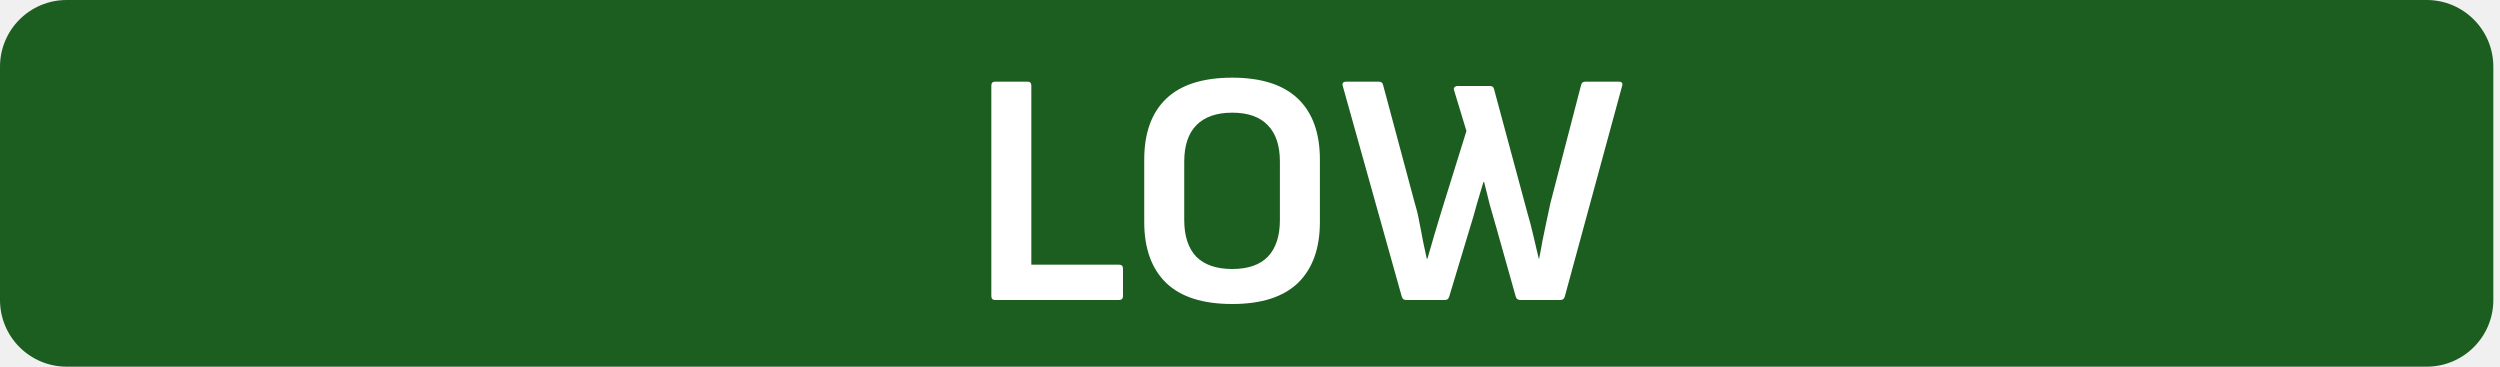
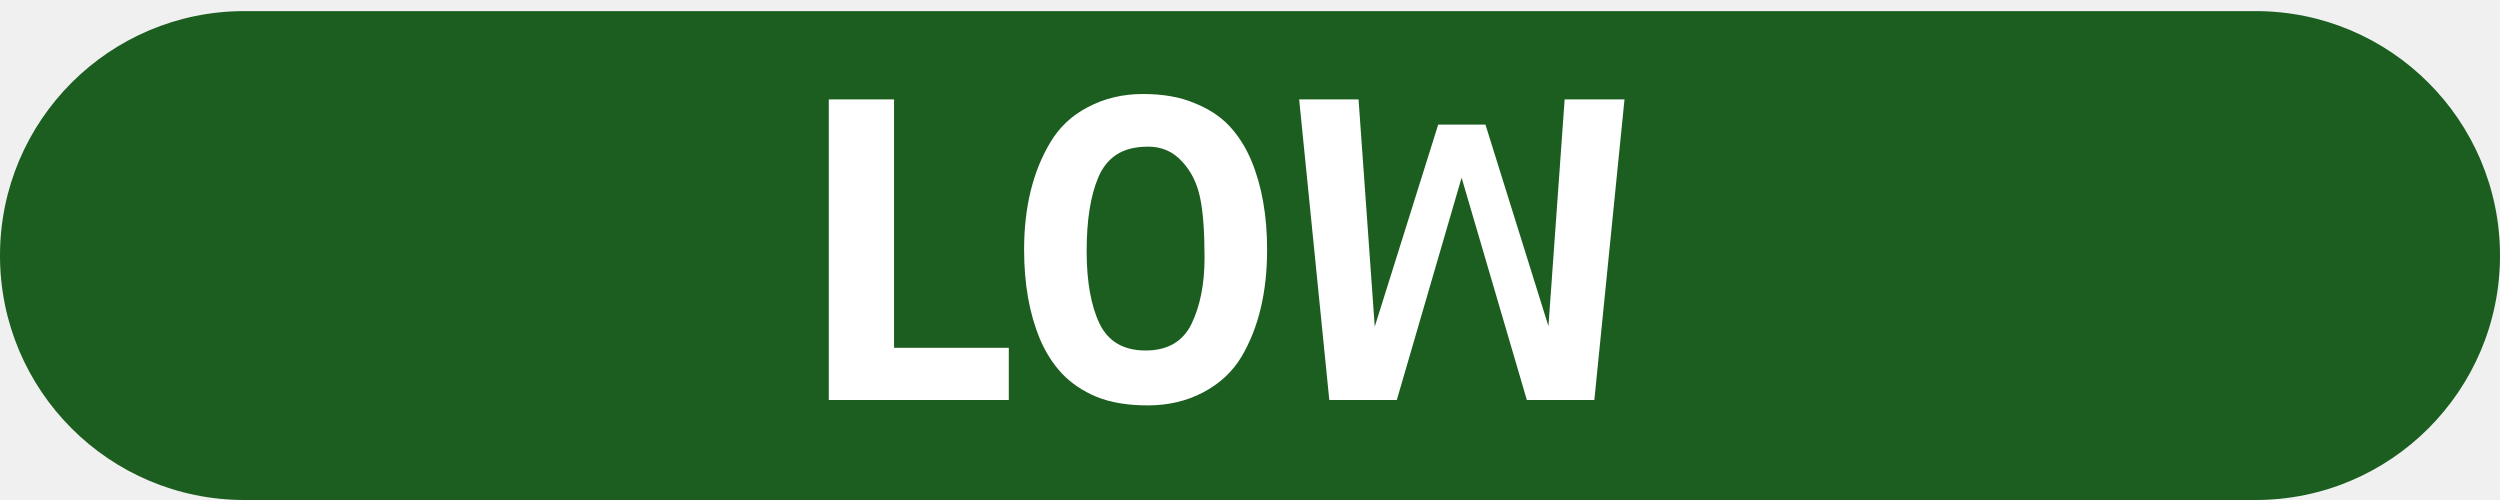
- <svg xmlns="http://www.w3.org/2000/svg" width="75" height="11" viewBox="0 0 75 11" fill="none">
-   <rect width="74.8" height="11" rx="2" fill="#1B5E20" />
-   <path d="M29.85 9C29.777 9 29.74 8.96 29.74 8.88V2.57C29.74 2.49 29.777 2.45 29.85 2.45H30.83C30.903 2.45 30.94 2.49 30.94 2.57V7.94H33.57C33.65 7.94 33.69 7.98 33.69 8.06V8.88C33.69 8.96 33.65 9 33.57 9H29.85ZM36.967 9.12C36.087 9.12 35.427 8.91 34.987 8.49C34.547 8.063 34.327 7.453 34.327 6.66V4.79C34.327 3.99 34.547 3.38 34.987 2.96C35.427 2.54 36.087 2.33 36.967 2.33C37.84 2.33 38.497 2.54 38.937 2.96C39.377 3.38 39.597 3.99 39.597 4.79V6.66C39.597 7.453 39.377 8.063 38.937 8.49C38.497 8.91 37.84 9.12 36.967 9.12ZM36.967 8.07C37.44 8.07 37.797 7.947 38.037 7.7C38.277 7.447 38.397 7.08 38.397 6.6V4.85C38.397 4.37 38.277 4.007 38.037 3.76C37.797 3.507 37.44 3.38 36.967 3.38C36.494 3.38 36.134 3.507 35.887 3.76C35.647 4.007 35.527 4.37 35.527 4.85V6.6C35.527 7.08 35.647 7.447 35.887 7.7C36.134 7.947 36.494 8.07 36.967 8.07ZM42.183 9C42.117 9 42.073 8.967 42.053 8.9L40.283 2.58C40.257 2.493 40.293 2.45 40.393 2.45H41.363C41.437 2.45 41.48 2.483 41.493 2.55L42.453 6.13C42.507 6.303 42.55 6.487 42.583 6.68C42.623 6.873 42.66 7.063 42.693 7.25C42.733 7.43 42.77 7.6 42.803 7.76H42.823C42.89 7.527 42.957 7.297 43.023 7.07C43.09 6.837 43.16 6.603 43.233 6.37L43.993 3.93L43.623 2.71C43.61 2.67 43.613 2.64 43.633 2.62C43.66 2.593 43.69 2.58 43.723 2.58H44.703C44.77 2.58 44.81 2.613 44.823 2.68L45.823 6.39C45.89 6.617 45.95 6.847 46.003 7.08C46.057 7.307 46.11 7.533 46.163 7.76H46.173C46.207 7.6 46.24 7.423 46.273 7.23C46.313 7.037 46.353 6.843 46.393 6.65C46.433 6.45 46.473 6.263 46.513 6.09L47.433 2.55C47.447 2.483 47.49 2.45 47.563 2.45H48.563C48.657 2.45 48.69 2.493 48.663 2.58L46.943 8.9C46.923 8.967 46.88 9 46.813 9H45.613C45.54 9 45.493 8.967 45.473 8.9L44.893 6.84C44.827 6.607 44.76 6.373 44.693 6.14C44.633 5.907 44.577 5.68 44.523 5.46H44.503C44.437 5.68 44.37 5.903 44.303 6.13C44.243 6.357 44.177 6.587 44.103 6.82L43.473 8.91C43.46 8.943 43.443 8.967 43.423 8.98C43.403 8.993 43.377 9 43.343 9H42.183Z" fill="white" />
+ <svg xmlns="http://www.w3.org/2000/svg" width="50" height="10" viewBox="0 0 50 10" fill="none">
+   <rect y="0.222" width="50" height="9.778" rx="4.889" fill="#1B5E20" />
+   <path d="M17.881 6.956H20.176V8H16.576V1.988H17.881V6.956ZM21.004 2.852C21.184 2.546 21.436 2.309 21.76 2.141C22.09 1.967 22.456 1.88 22.858 1.88C23.26 1.88 23.602 1.94 23.884 2.06C24.172 2.174 24.406 2.327 24.586 2.519C24.766 2.711 24.913 2.942 25.027 3.212C25.237 3.716 25.342 4.31 25.342 4.994C25.342 5.846 25.171 6.56 24.829 7.136C24.649 7.436 24.394 7.673 24.064 7.847C23.734 8.021 23.365 8.108 22.957 8.108C22.555 8.108 22.213 8.051 21.931 7.937C21.649 7.817 21.418 7.661 21.238 7.469C21.058 7.277 20.911 7.046 20.797 6.776C20.587 6.272 20.482 5.678 20.482 4.994C20.482 4.148 20.656 3.434 21.004 2.852ZM21.994 6.479C22.168 6.833 22.474 7.01 22.912 7.01C23.35 7.01 23.656 6.833 23.83 6.479C24.004 6.119 24.091 5.678 24.091 5.156C24.091 4.634 24.061 4.232 24.001 3.95C23.941 3.662 23.821 3.422 23.641 3.23C23.461 3.032 23.236 2.933 22.966 2.933C22.702 2.933 22.489 2.987 22.327 3.095C22.171 3.197 22.051 3.347 21.967 3.545C21.811 3.911 21.733 4.403 21.733 5.021C21.733 5.633 21.82 6.119 21.994 6.479ZM28.764 2.492H29.709L30.969 6.524L31.293 1.988H32.49L31.887 8H30.537L29.232 3.554L27.936 8H26.586L25.983 1.988H27.171L27.495 6.533L28.764 2.492Z" fill="white" />
</svg>
